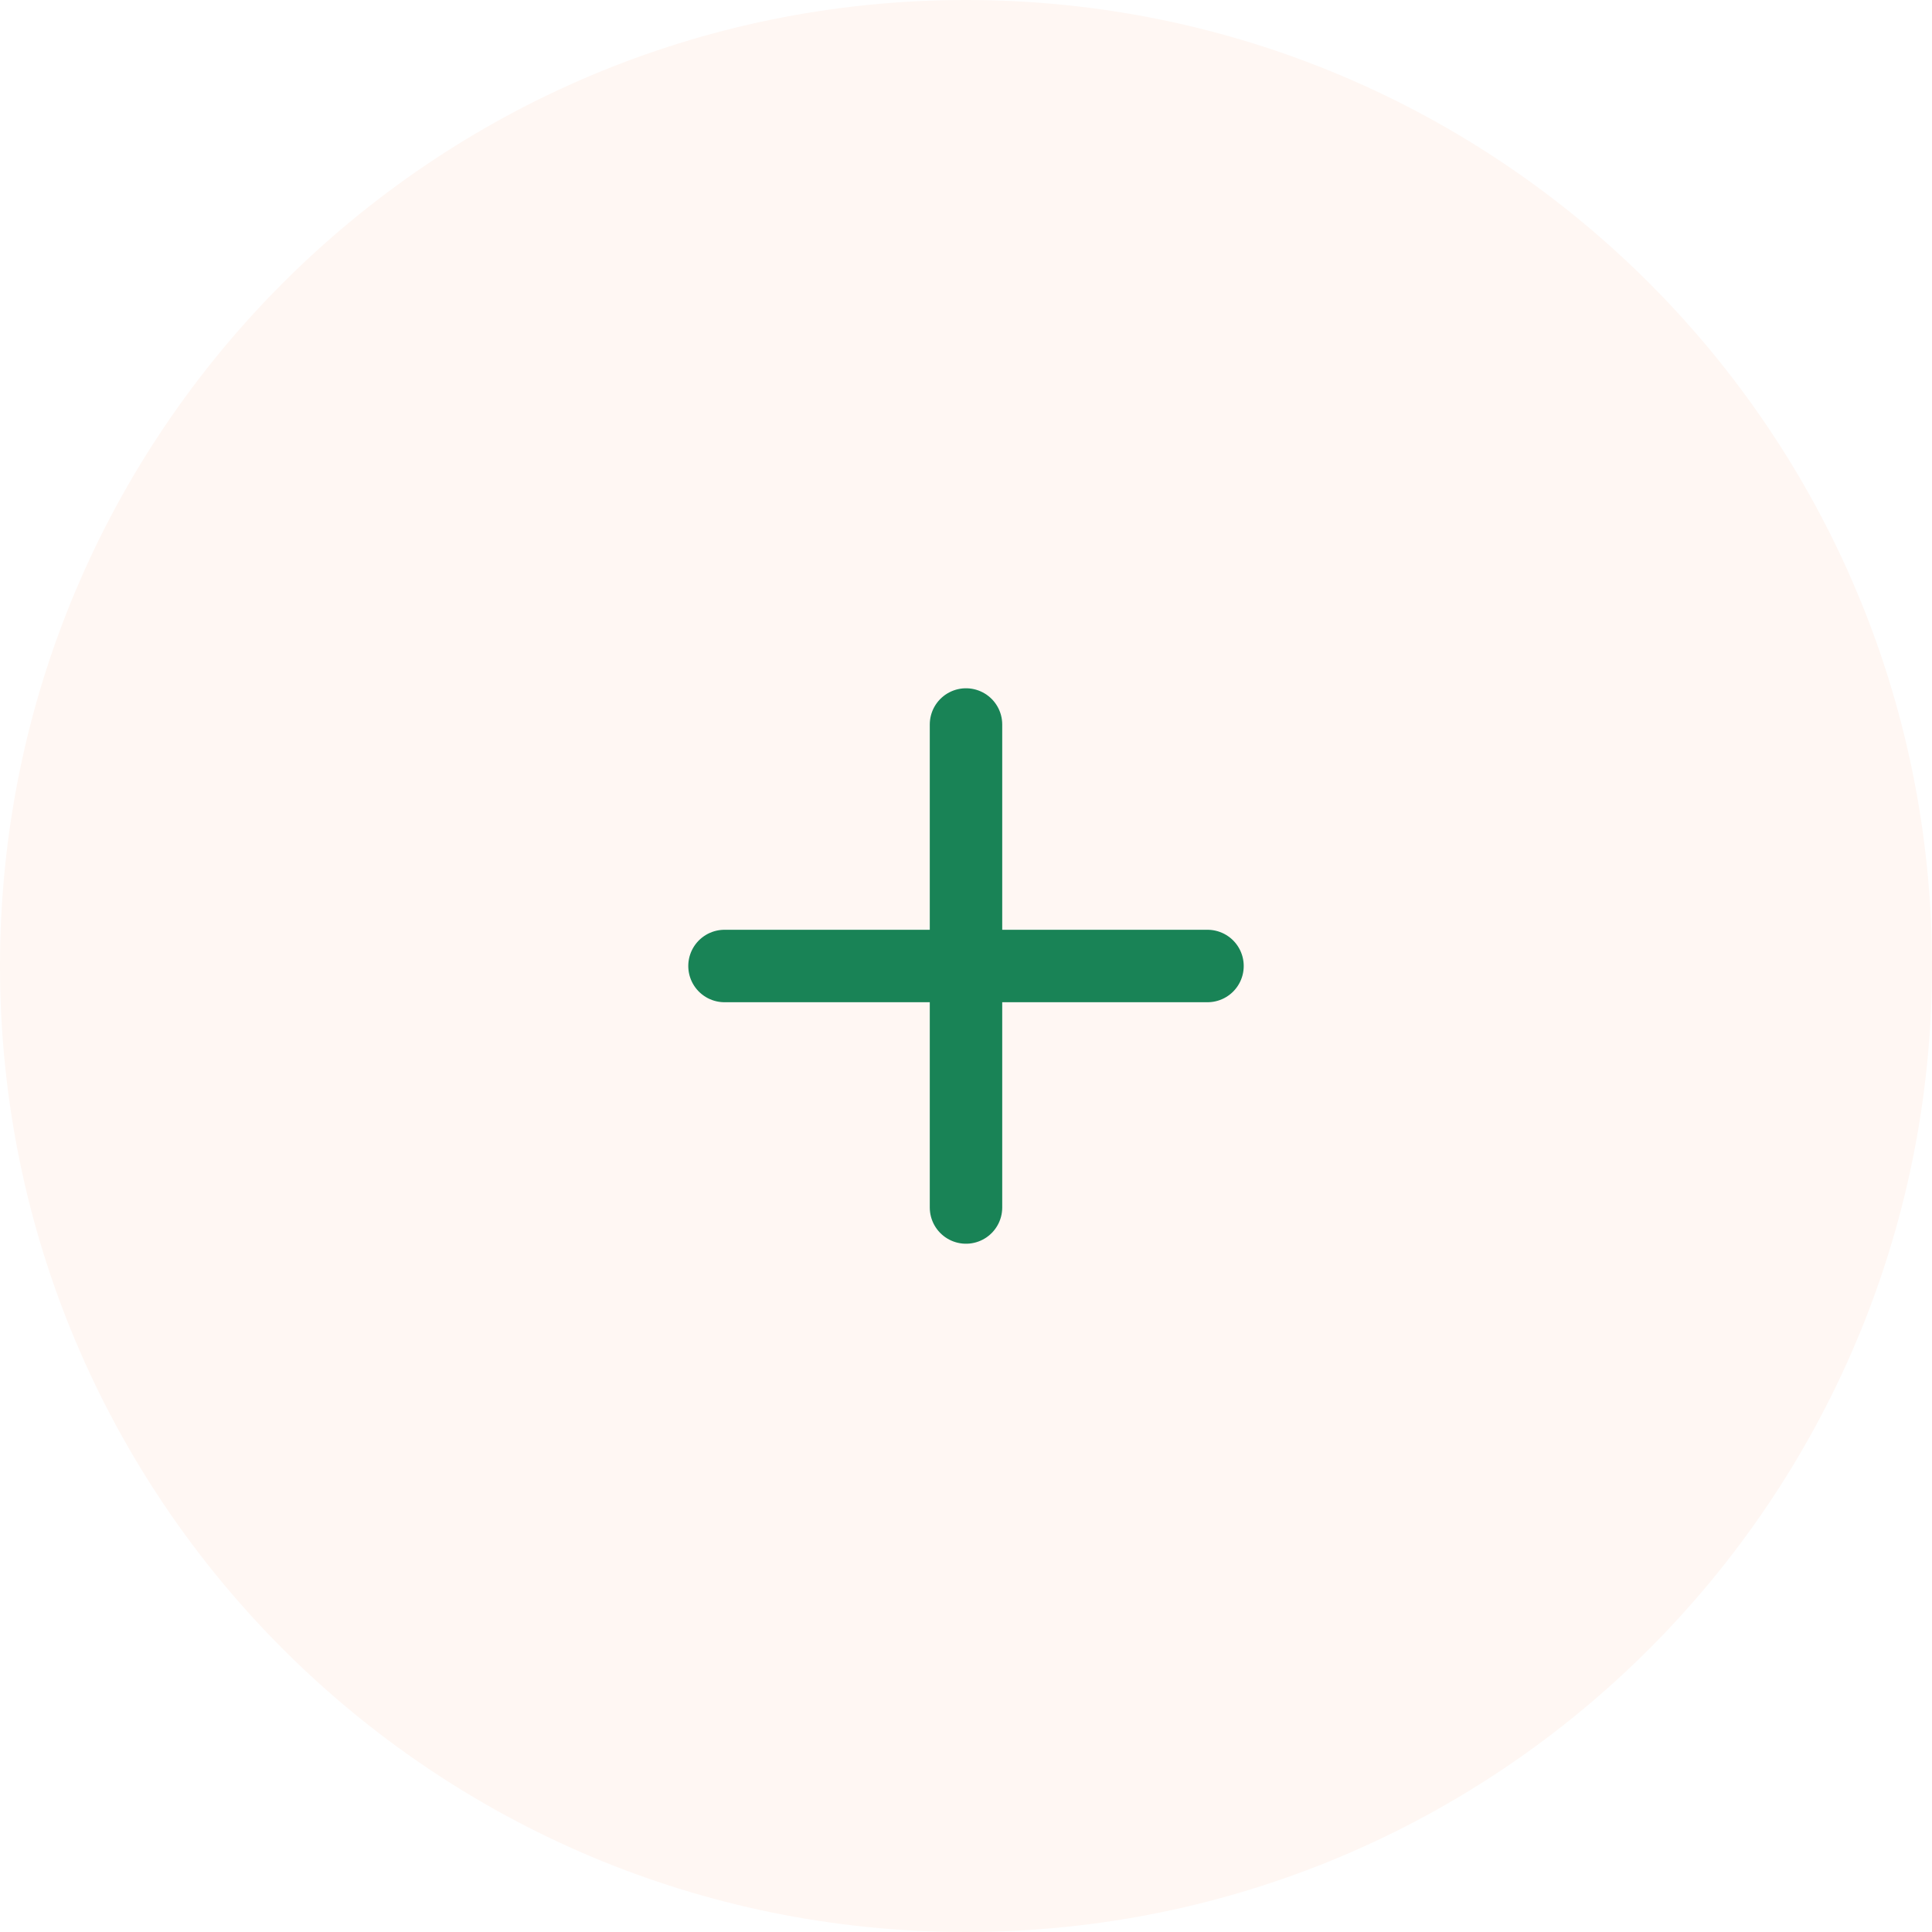
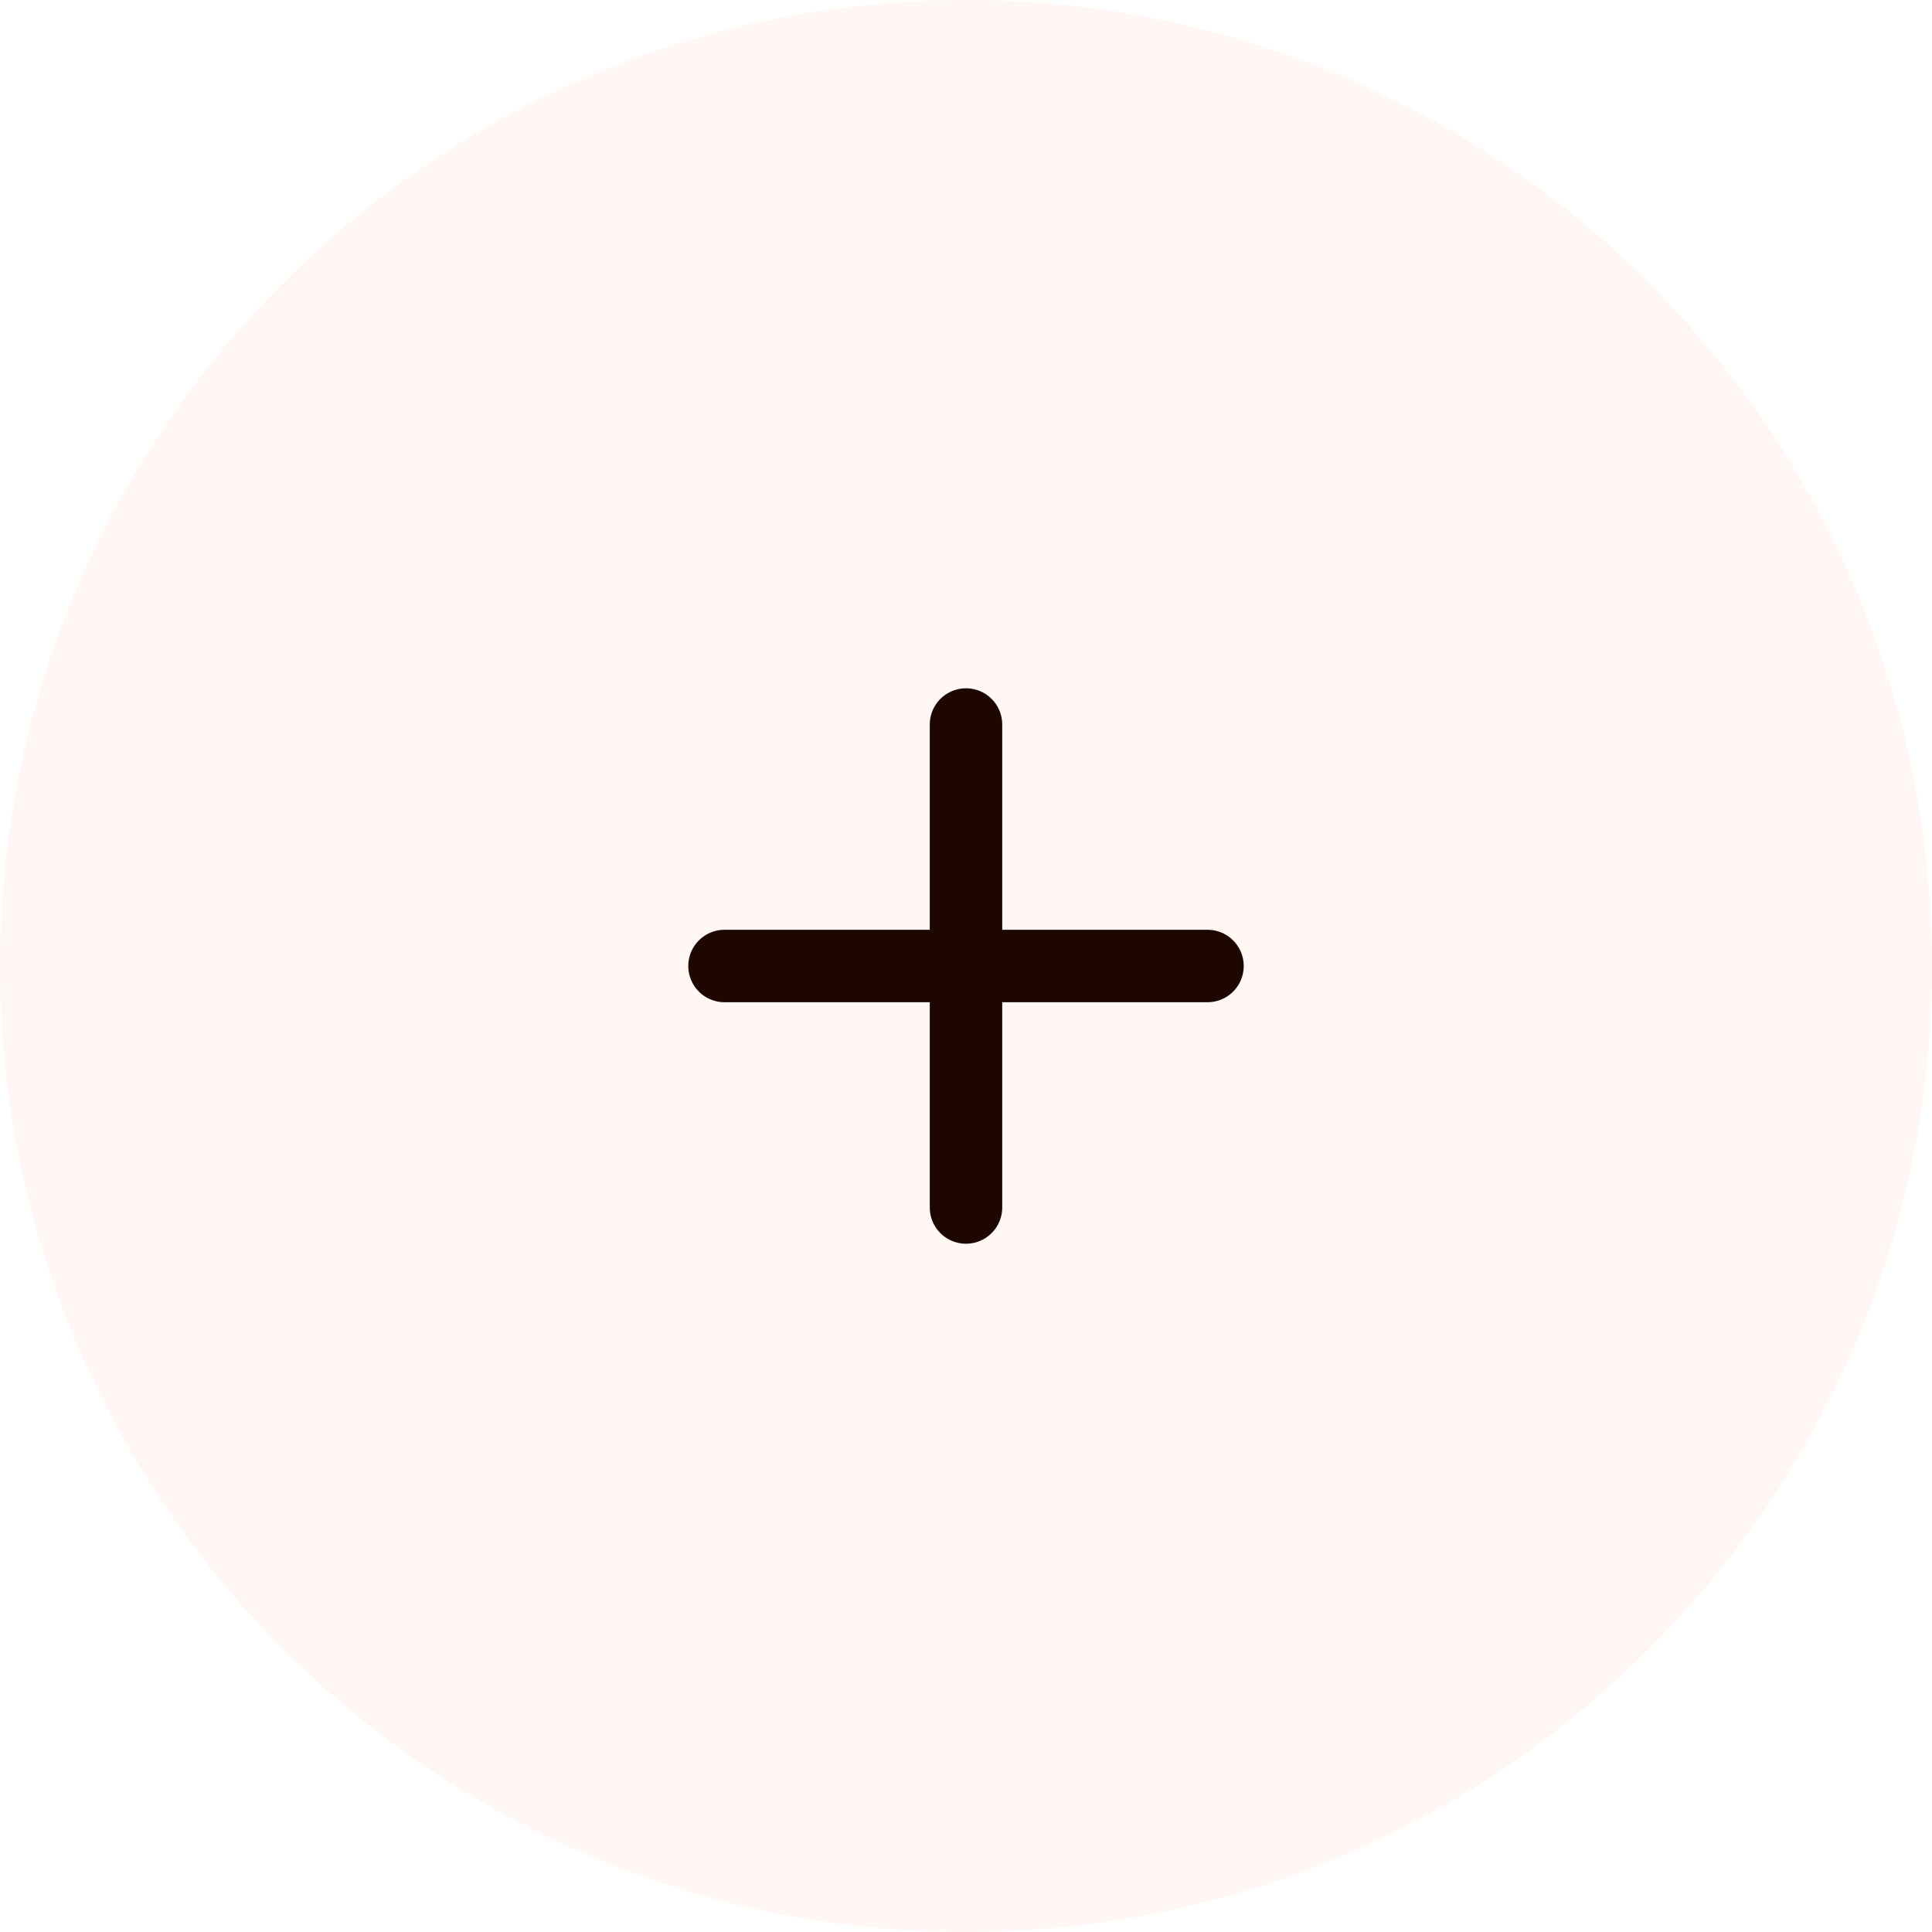
<svg xmlns="http://www.w3.org/2000/svg" width="40" height="40" viewBox="0 0 40 40" fill="none">
  <g id="Group 5466">
    <circle id="Ellipse 86" cx="20" cy="20" r="20" fill="#FF6100" fill-opacity="0.05" />
    <g id="Group 5465">
-       <path id="Vector" d="M25 20H15M20 15V25" stroke="#198356" stroke-width="1.5" stroke-linecap="round" stroke-linejoin="round" />
+       <path id="Vector" d="M25 20H15M20 15V25" stroke="#1e0700" stroke-width="1.5" stroke-linecap="round" stroke-linejoin="round" />
    </g>
  </g>
</svg>
